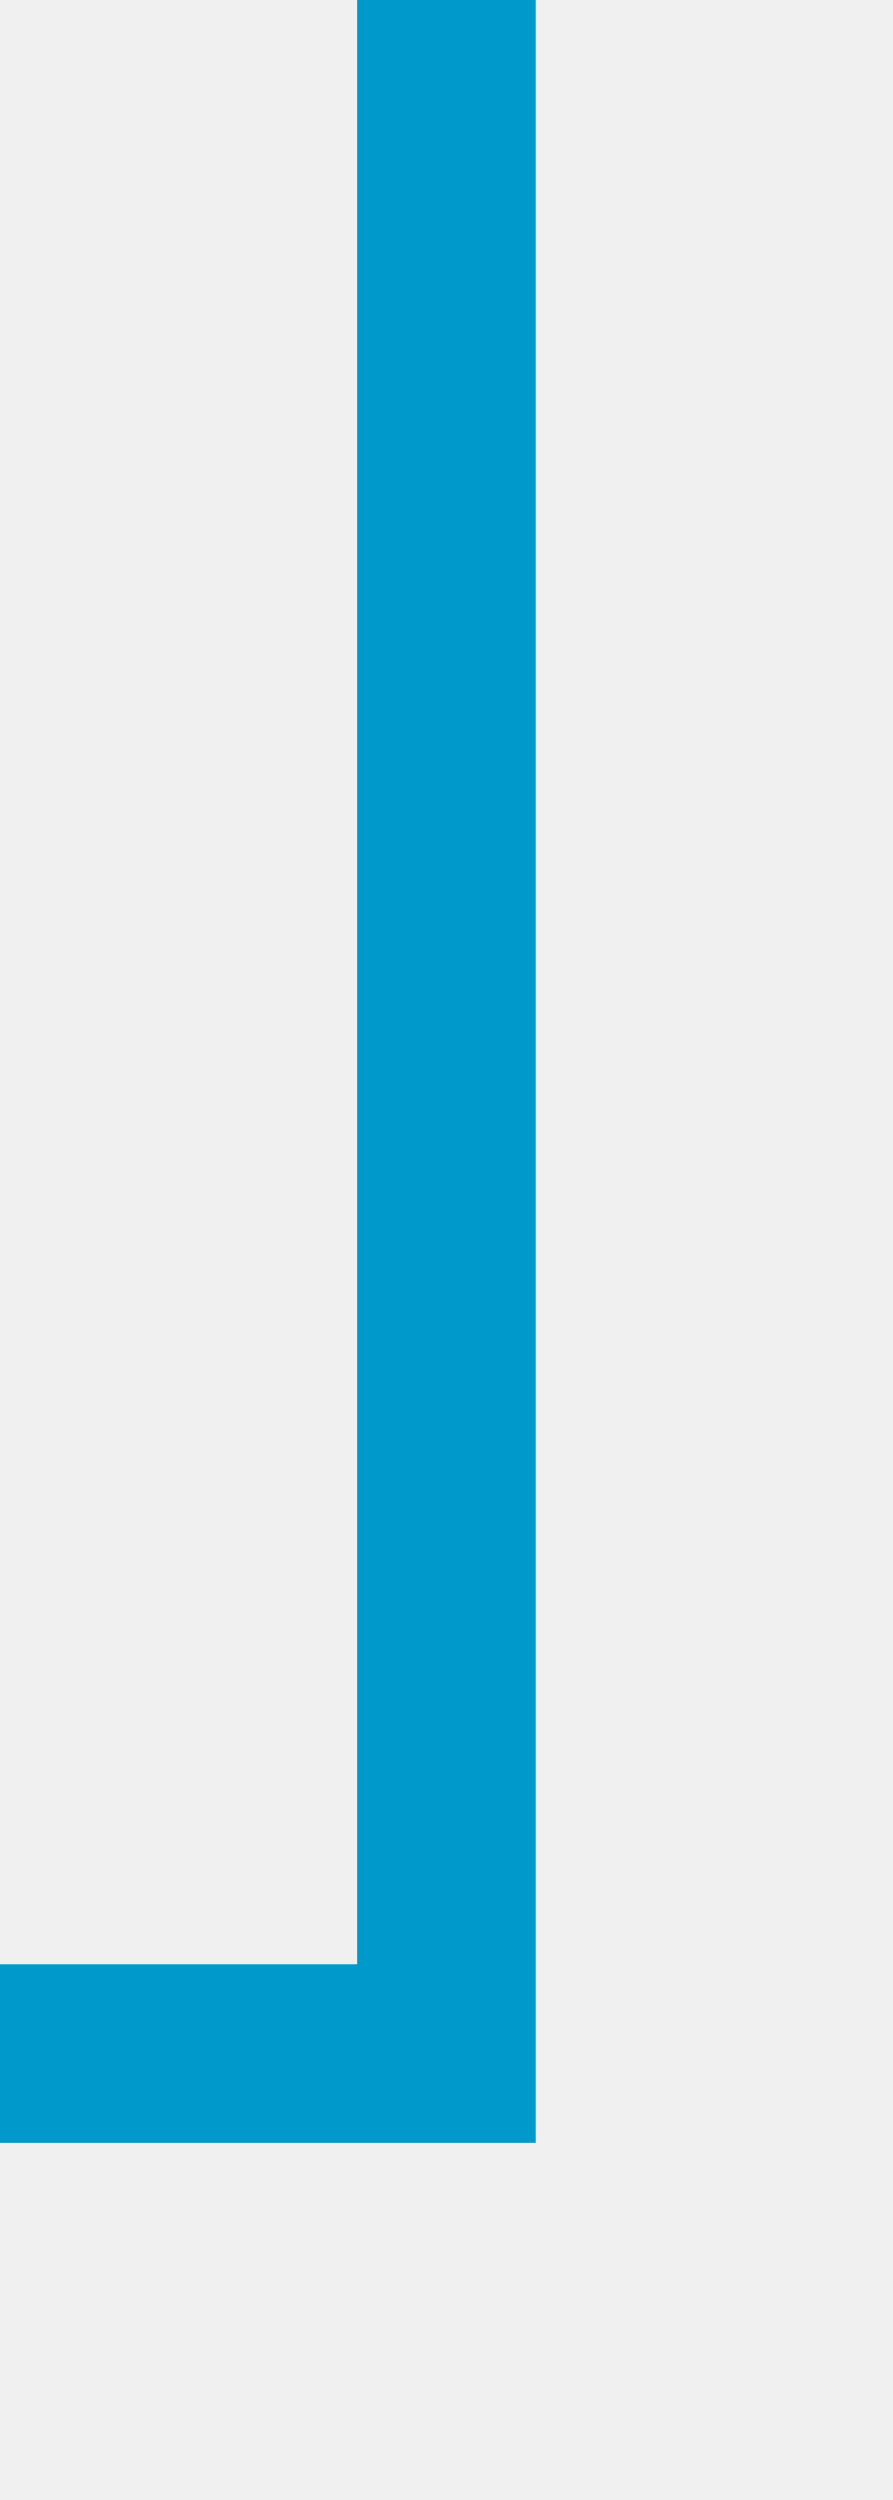
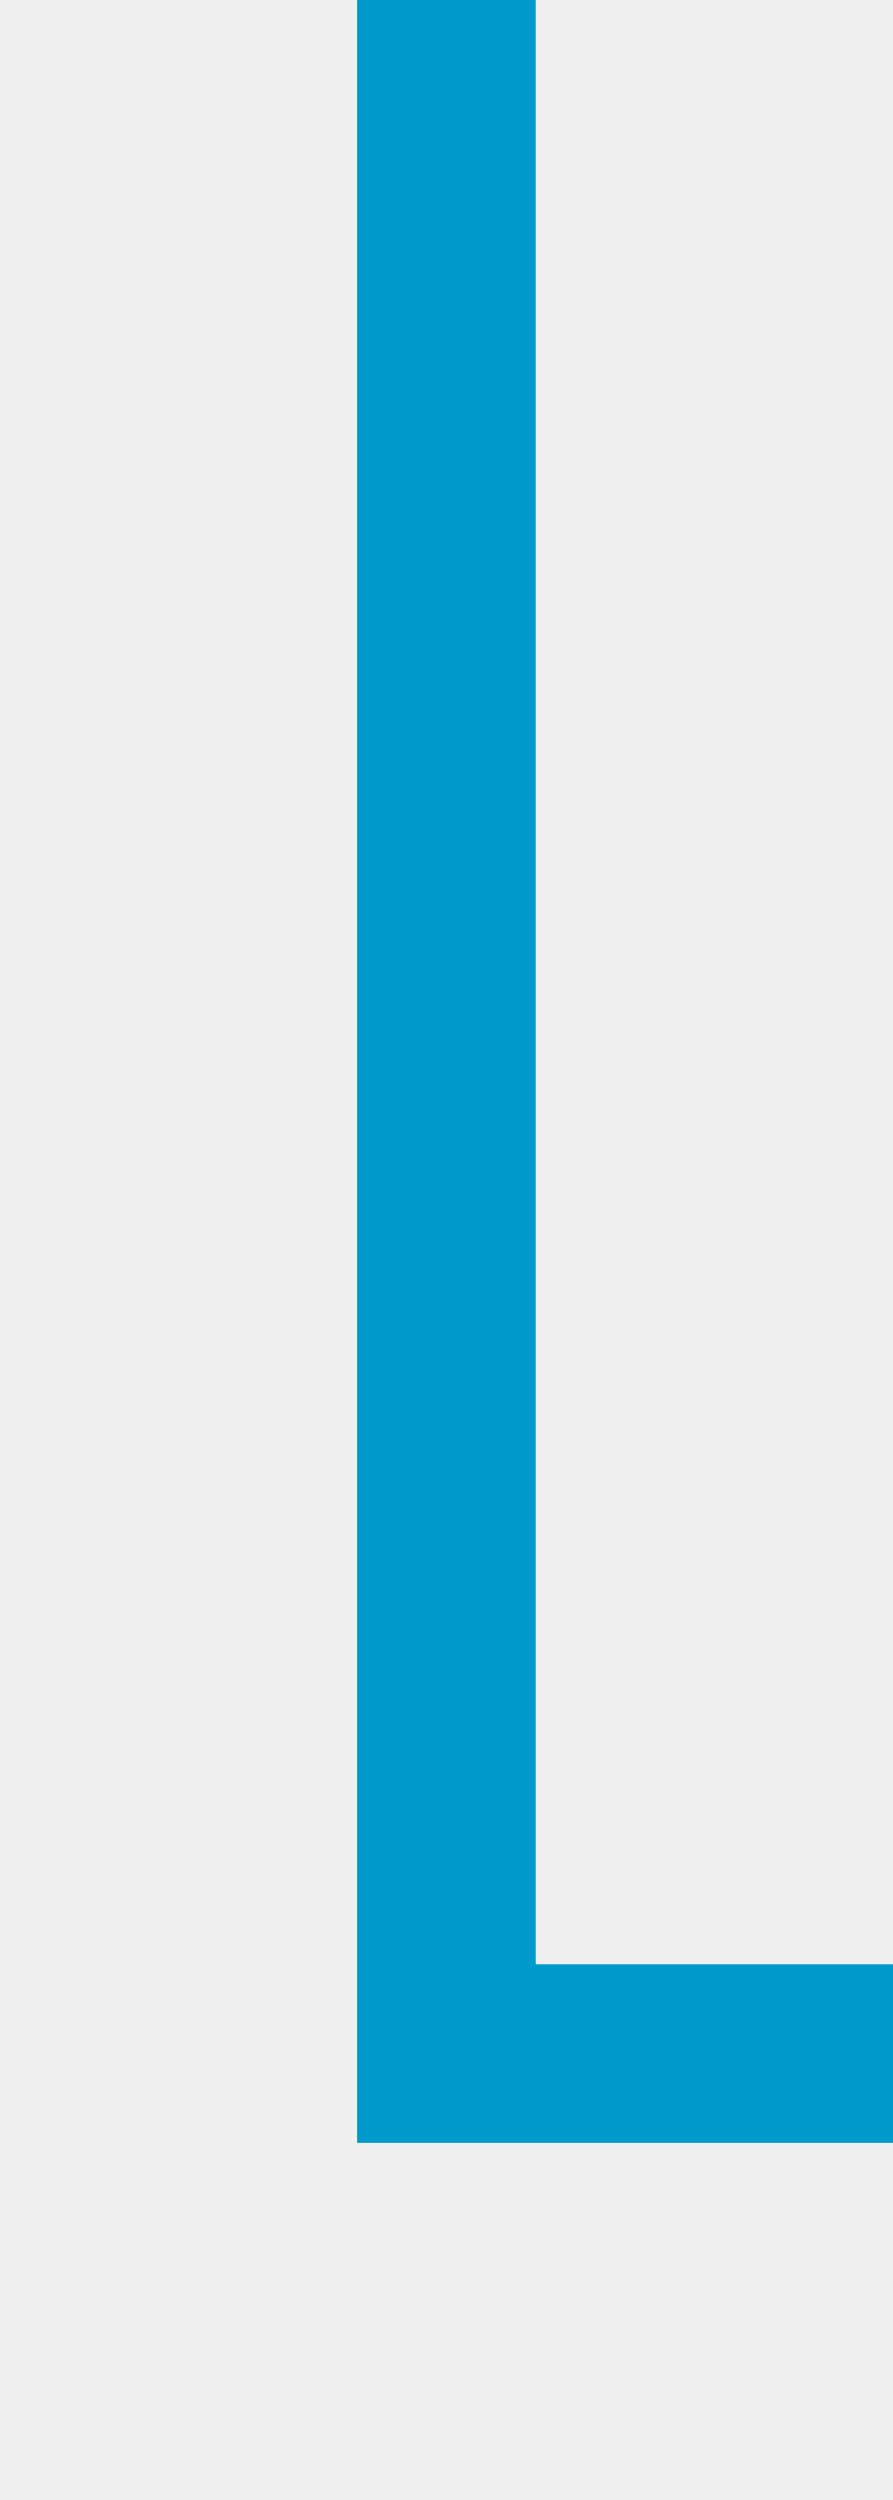
<svg xmlns="http://www.w3.org/2000/svg" version="1.1" width="10px" height="28px" preserveAspectRatio="xMidYMin meet" viewBox="613 227  8 28">
  <defs>
-     <mask fill="white" id="clip34">
-       <path d="M 505 236  L 589 236  L 589 264  L 505 264  Z M 475 227  L 620 227  L 620 290  L 475 290  Z " fill-rule="evenodd" />
+     <mask fill="white" id="clip107">
+       <path d="M 645 236  L 729 236  L 729 264  L 645 264  Z M 614 227  L 759 227  L 759 290  L 614 290  Z " fill-rule="evenodd" />
    </mask>
  </defs>
-   <path d="M 617 227  L 617 250  L 485 250  L 485 279  " stroke-width="2" stroke="#0099cc" fill="none" mask="url(#clip34)" />
-   <path d="M 489.293 273.893  L 485 278.186  L 480.707 273.893  L 479.293 275.307  L 484.293 280.307  L 485 281.014  L 485.707 280.307  L 490.707 275.307  L 489.293 273.893  Z " fill-rule="nonzero" fill="#0099cc" stroke="none" mask="url(#clip34)" />
+   <path d="M 617 227  L 617 250  L 749 250  L 749 279  " stroke-width="2" stroke="#0099cc" fill="none" mask="url(#clip107)" />
+   <path d="M 753.293 273.893  L 749 278.186  L 744.707 273.893  L 743.293 275.307  L 748.293 280.307  L 749 281.014  L 749.707 280.307  L 754.707 275.307  L 753.293 273.893  Z " fill-rule="nonzero" fill="#0099cc" stroke="none" mask="url(#clip107)" />
</svg>
